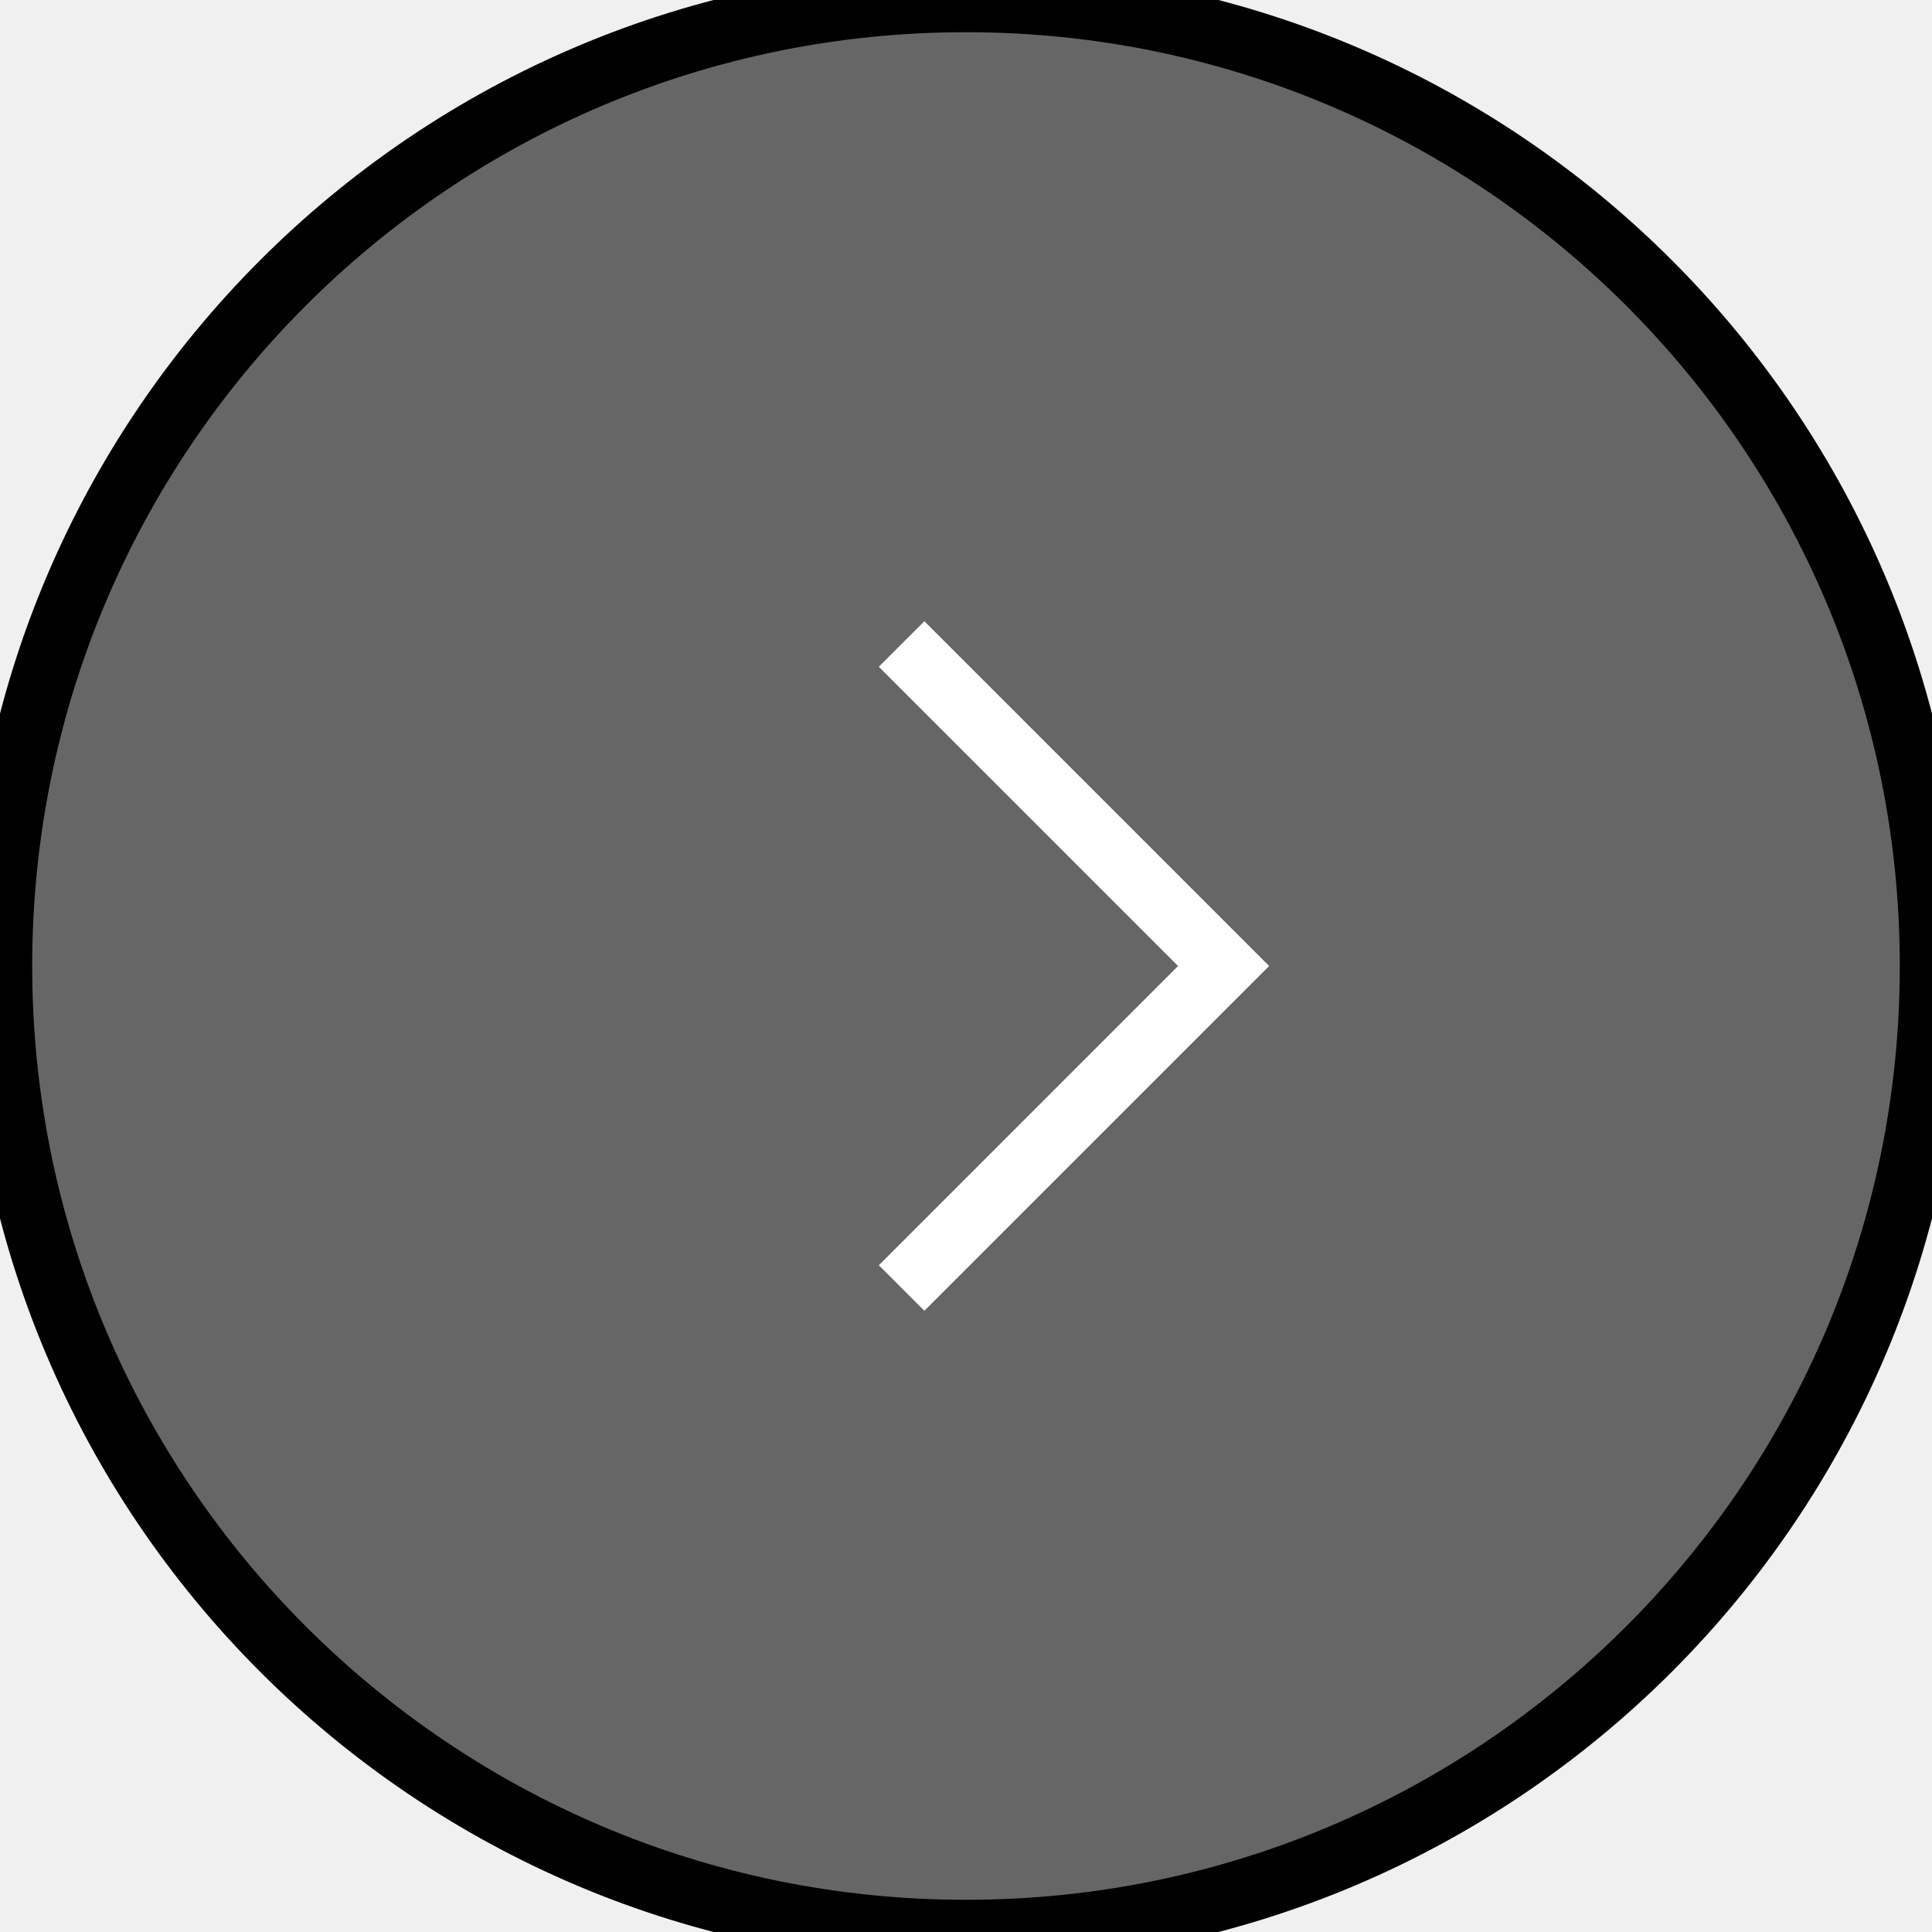
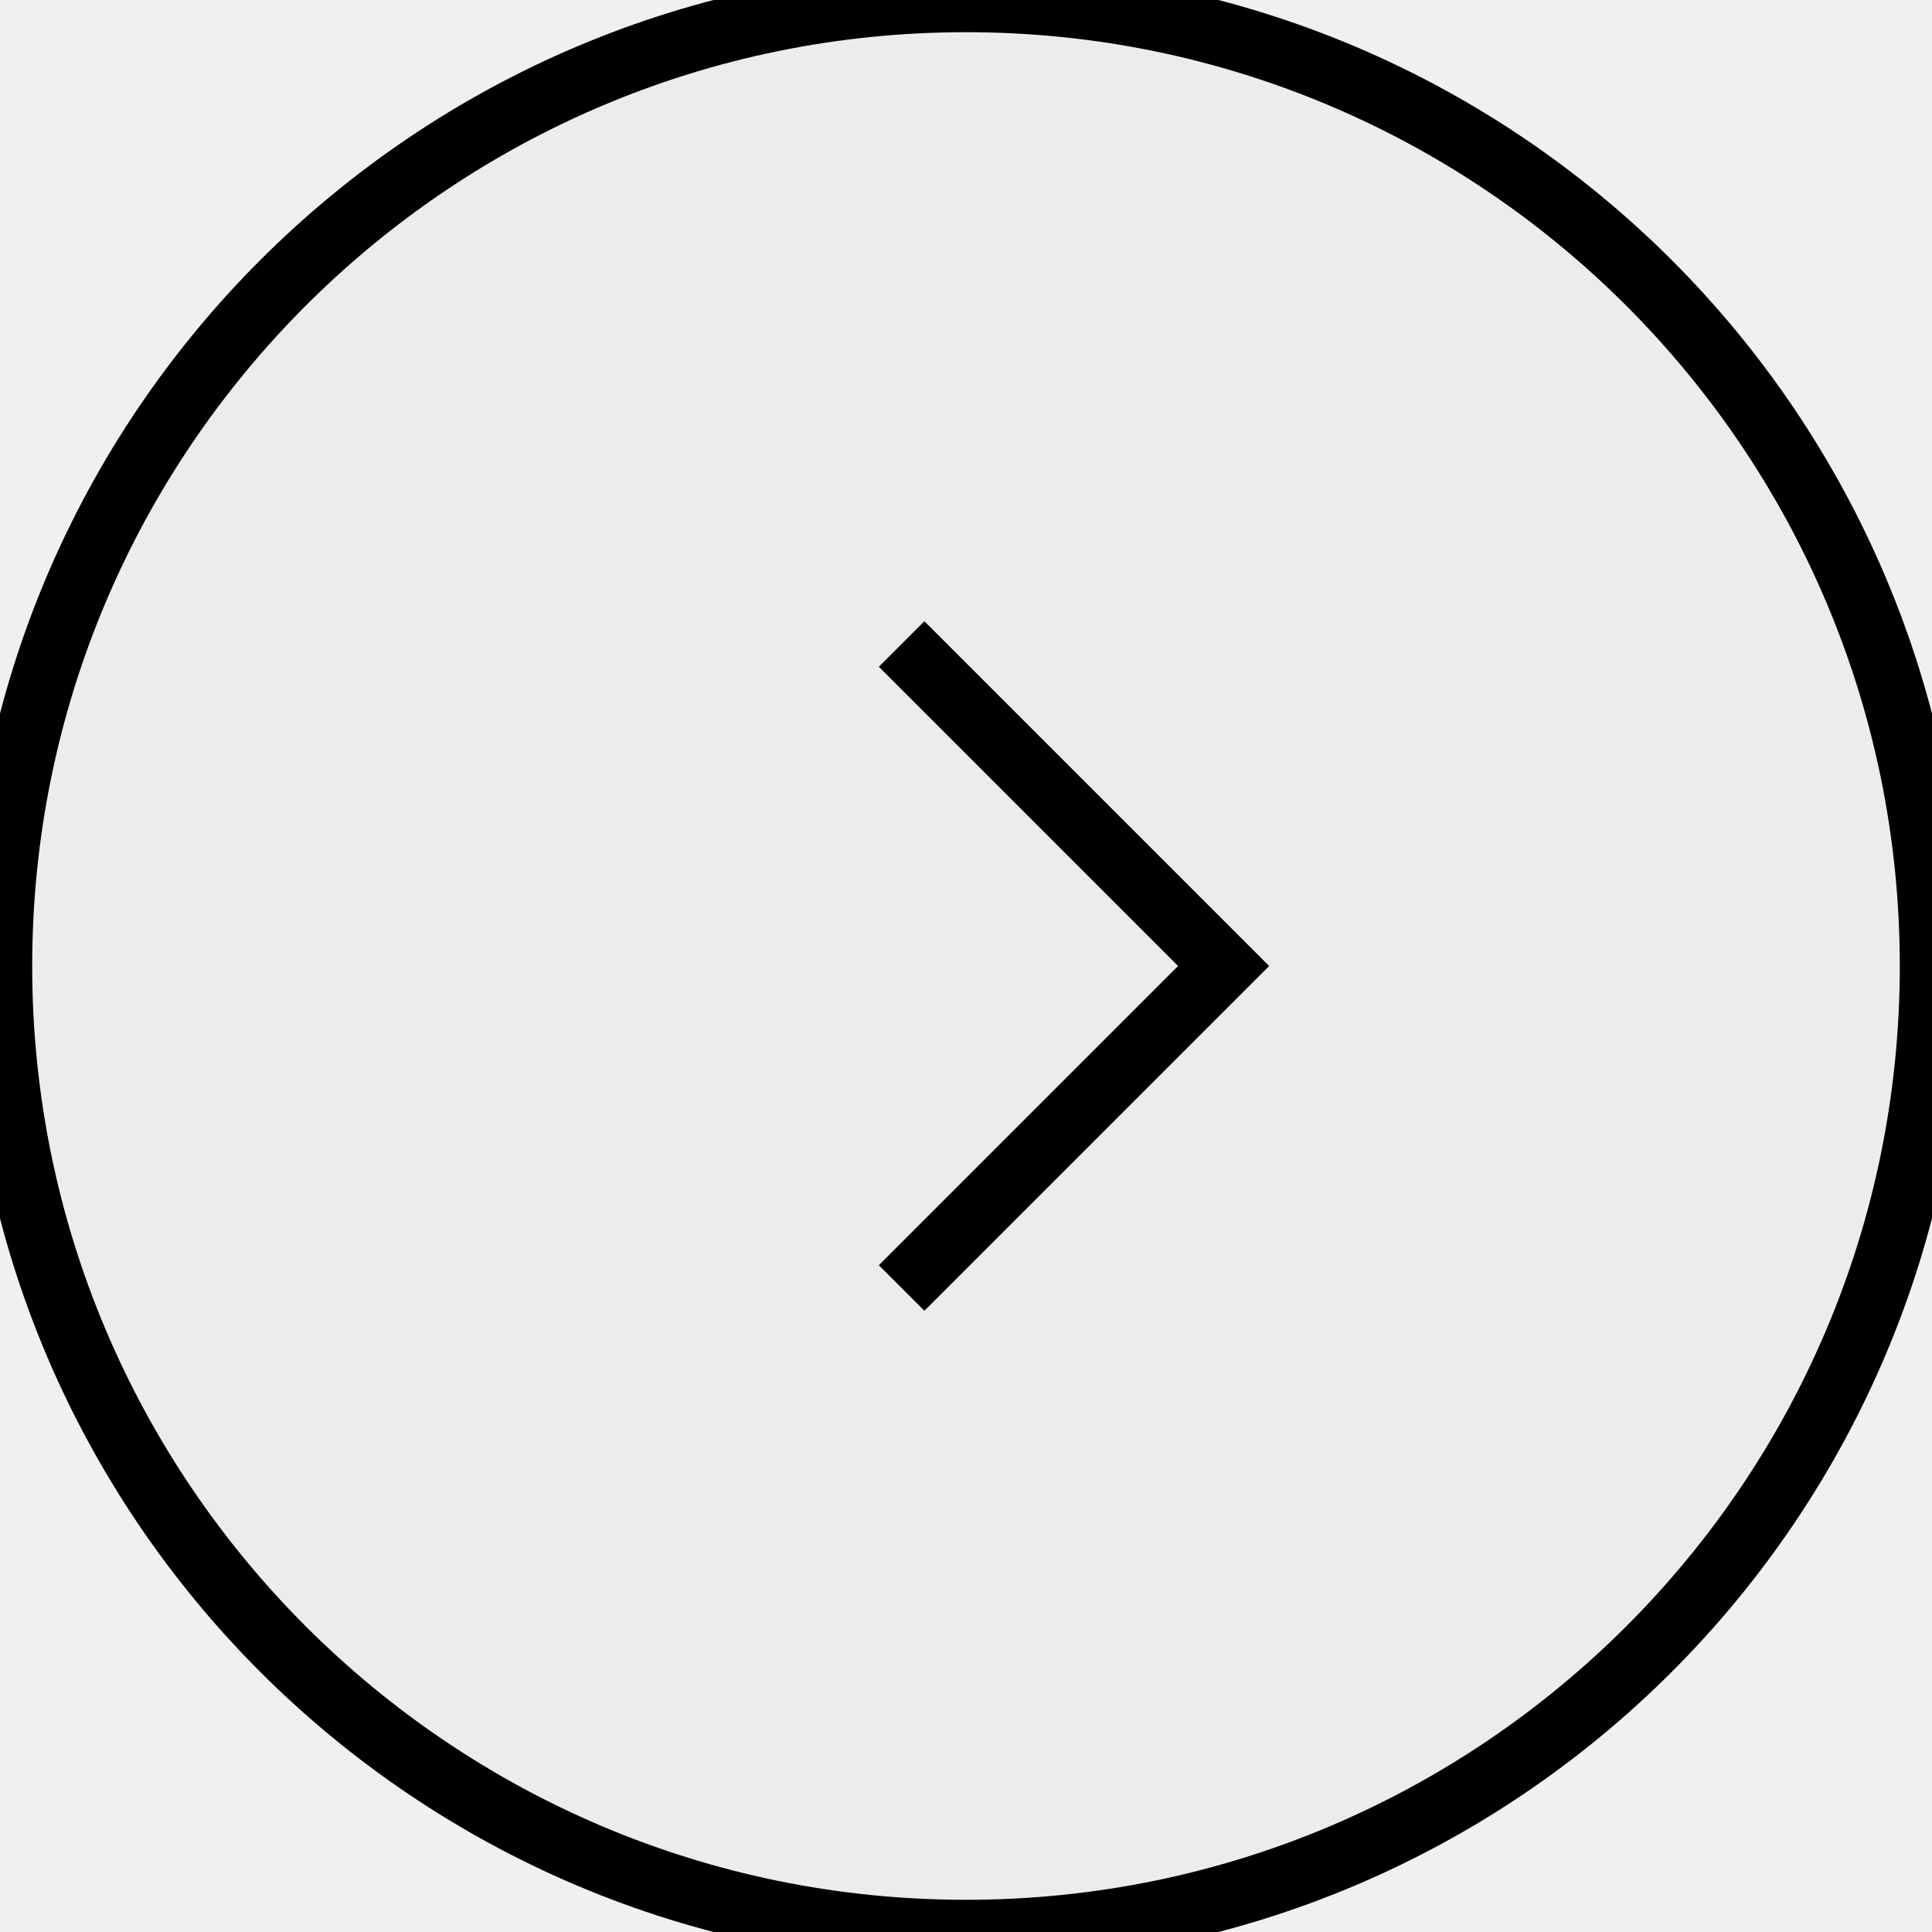
<svg xmlns="http://www.w3.org/2000/svg" width="30" height="30" viewBox="0 0 30 30" fill="none">
-   <path d="M15 30C23.284 30 30 23.284 30 15C30 6.716 23.284 -1.01779e-06 15 -6.55671e-07C6.716 -2.93554e-07 2.93554e-07 6.716 6.55671e-07 15C1.01779e-06 23.284 6.716 30 15 30Z" fill="#666666" />
-   <path d="M15 30C23.284 30 30 23.284 30 15C30 6.716 23.284 -1.01779e-06 15 -6.55671e-07C6.716 -2.93554e-07 2.93554e-07 6.716 6.55671e-07 15C1.01779e-06 23.284 6.716 30 15 30Z" stroke="black" />
-   <path d="M14 20L19 15L14 10" stroke="white" />
+   <path d="M15 5.96636e-08C23.284 1.14601e-06 30 6.716 30 15C30 23.284 23.284 30 15 30C6.716 30 8.80661e-07 23.284 1.96701e-06 15C3.05336e-06 6.716 6.716 -1.02669e-06 15 5.96636e-08Z" fill="#ECECEC" />
+   <path d="M15 5.96636e-08C23.284 1.14601e-06 30 6.716 30 15C30 23.284 23.284 30 15 30C6.716 30 8.80661e-07 23.284 1.96701e-06 15C3.05336e-06 6.716 6.716 -1.02669e-06 15 5.96636e-08Z" stroke="black" />
+   <path d="M14 10L19 15L14 20" stroke="black" />
</svg>
